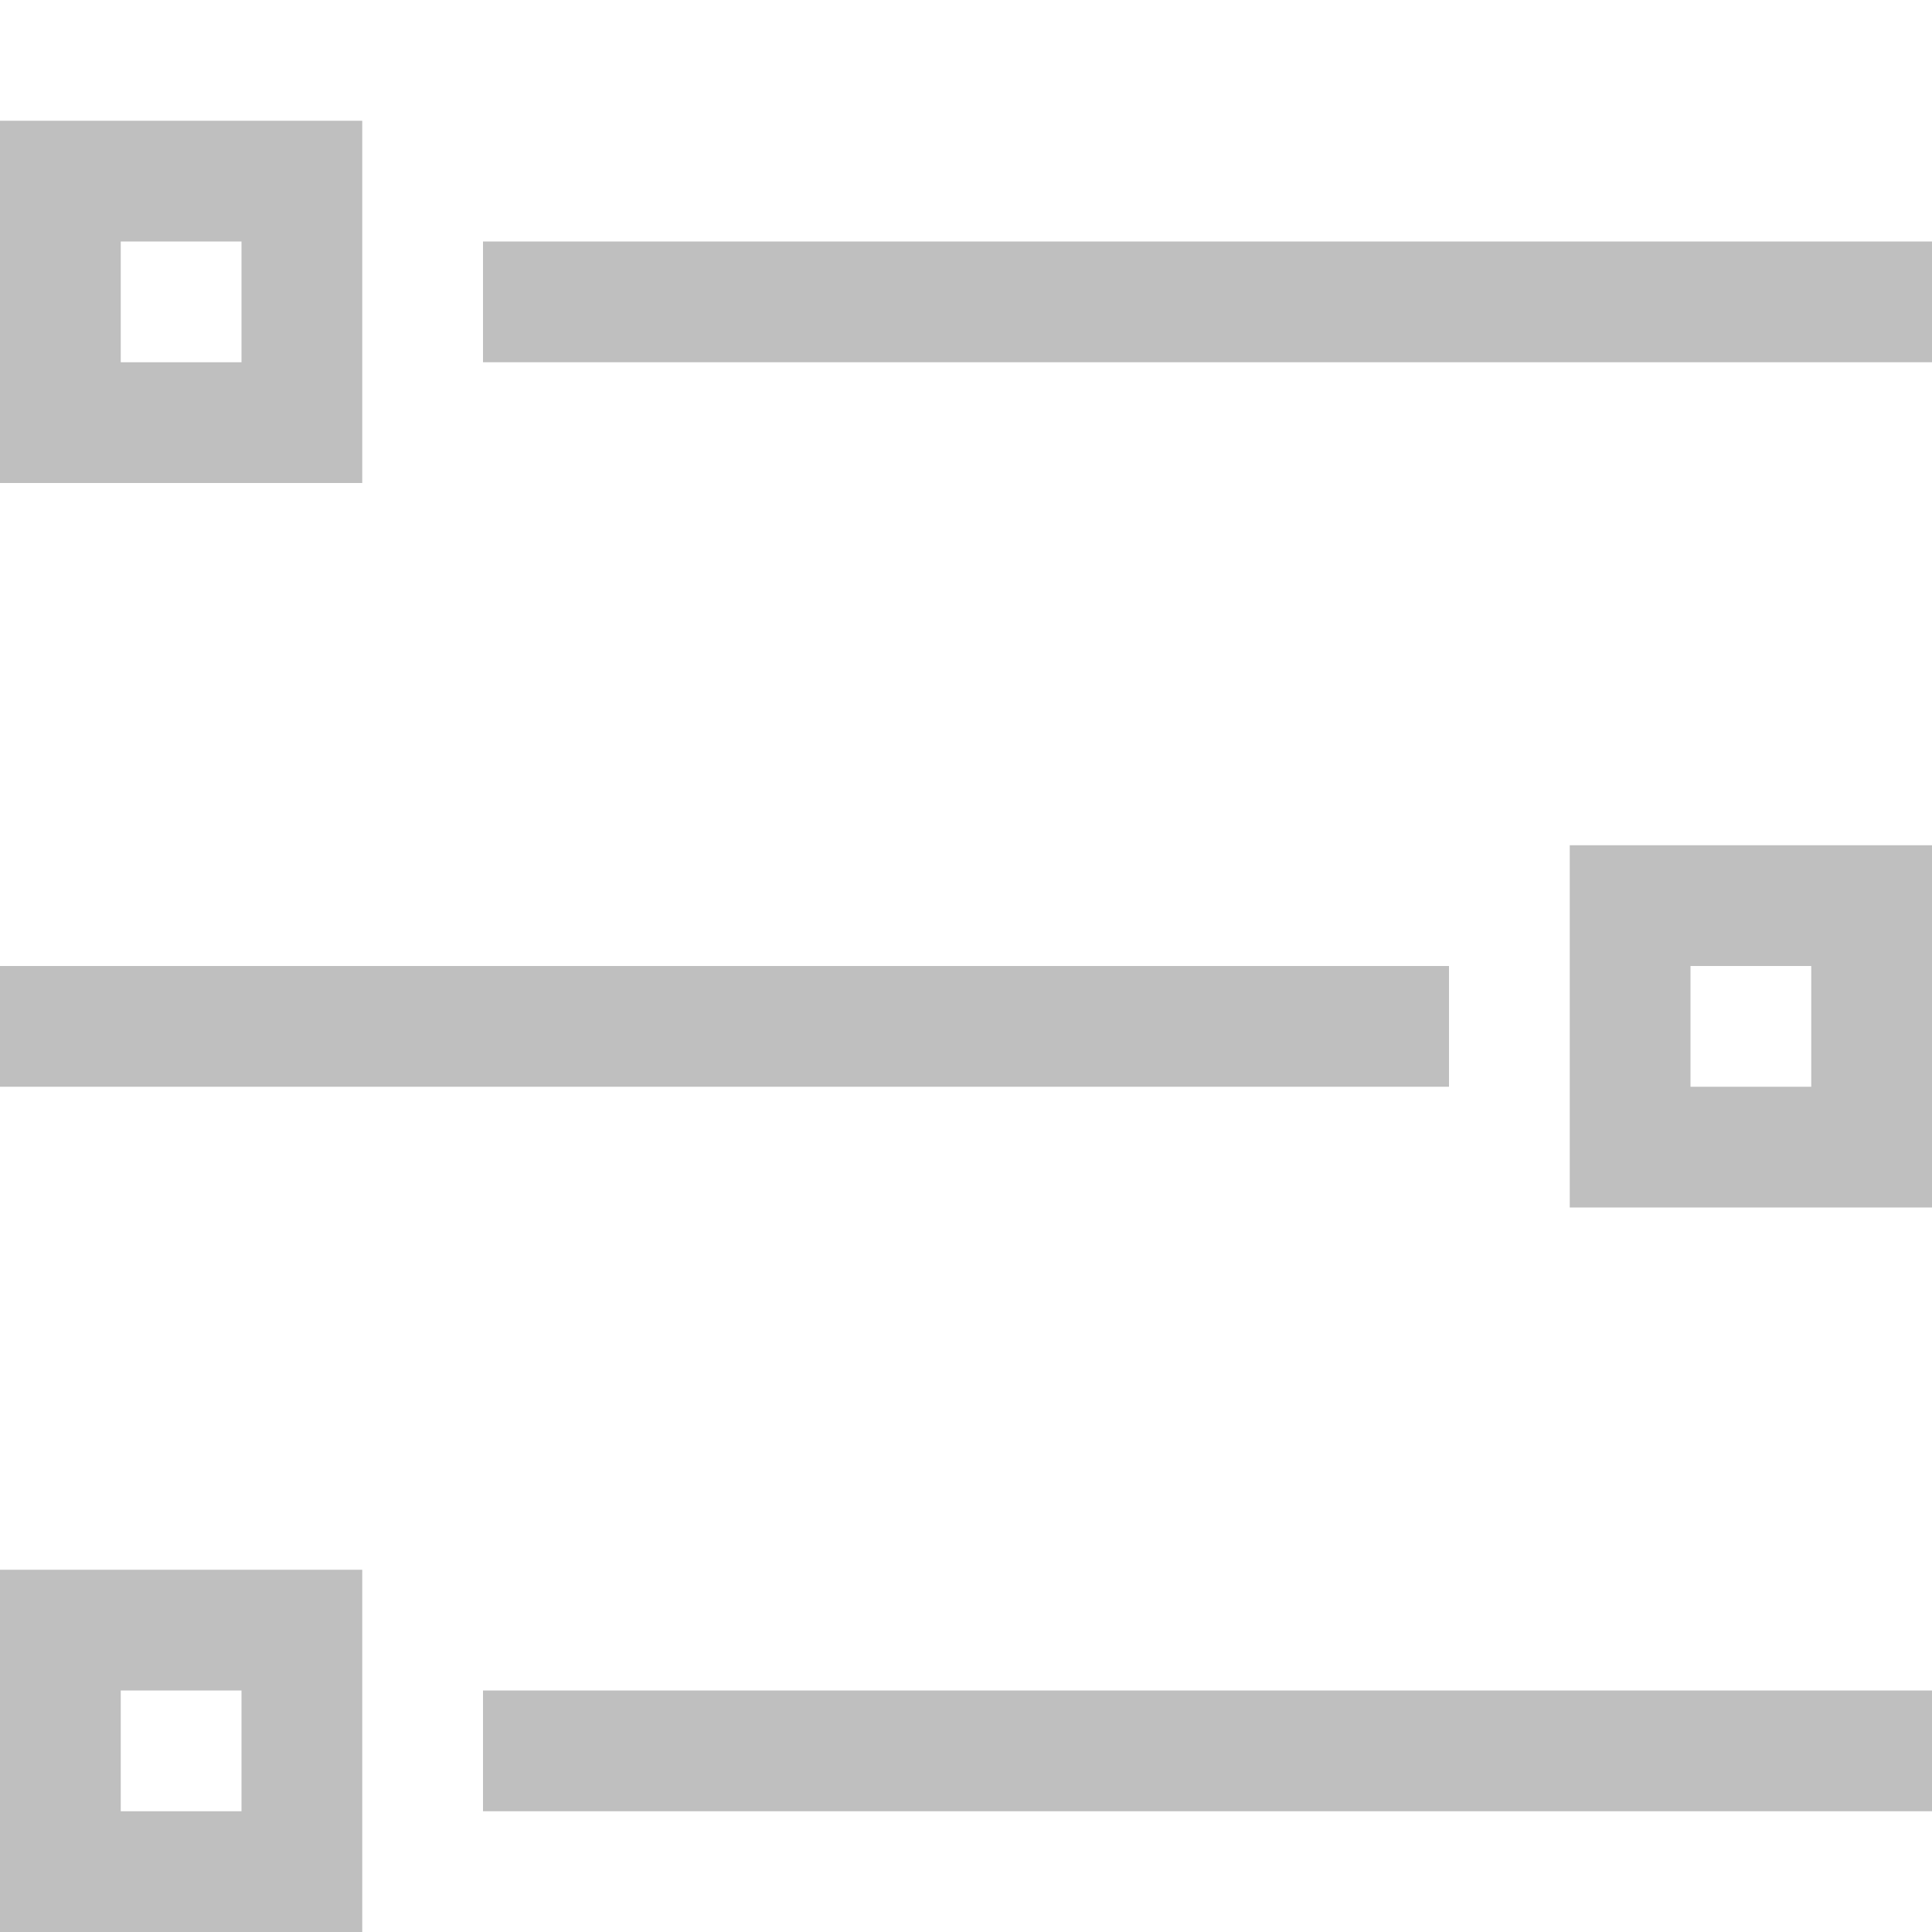
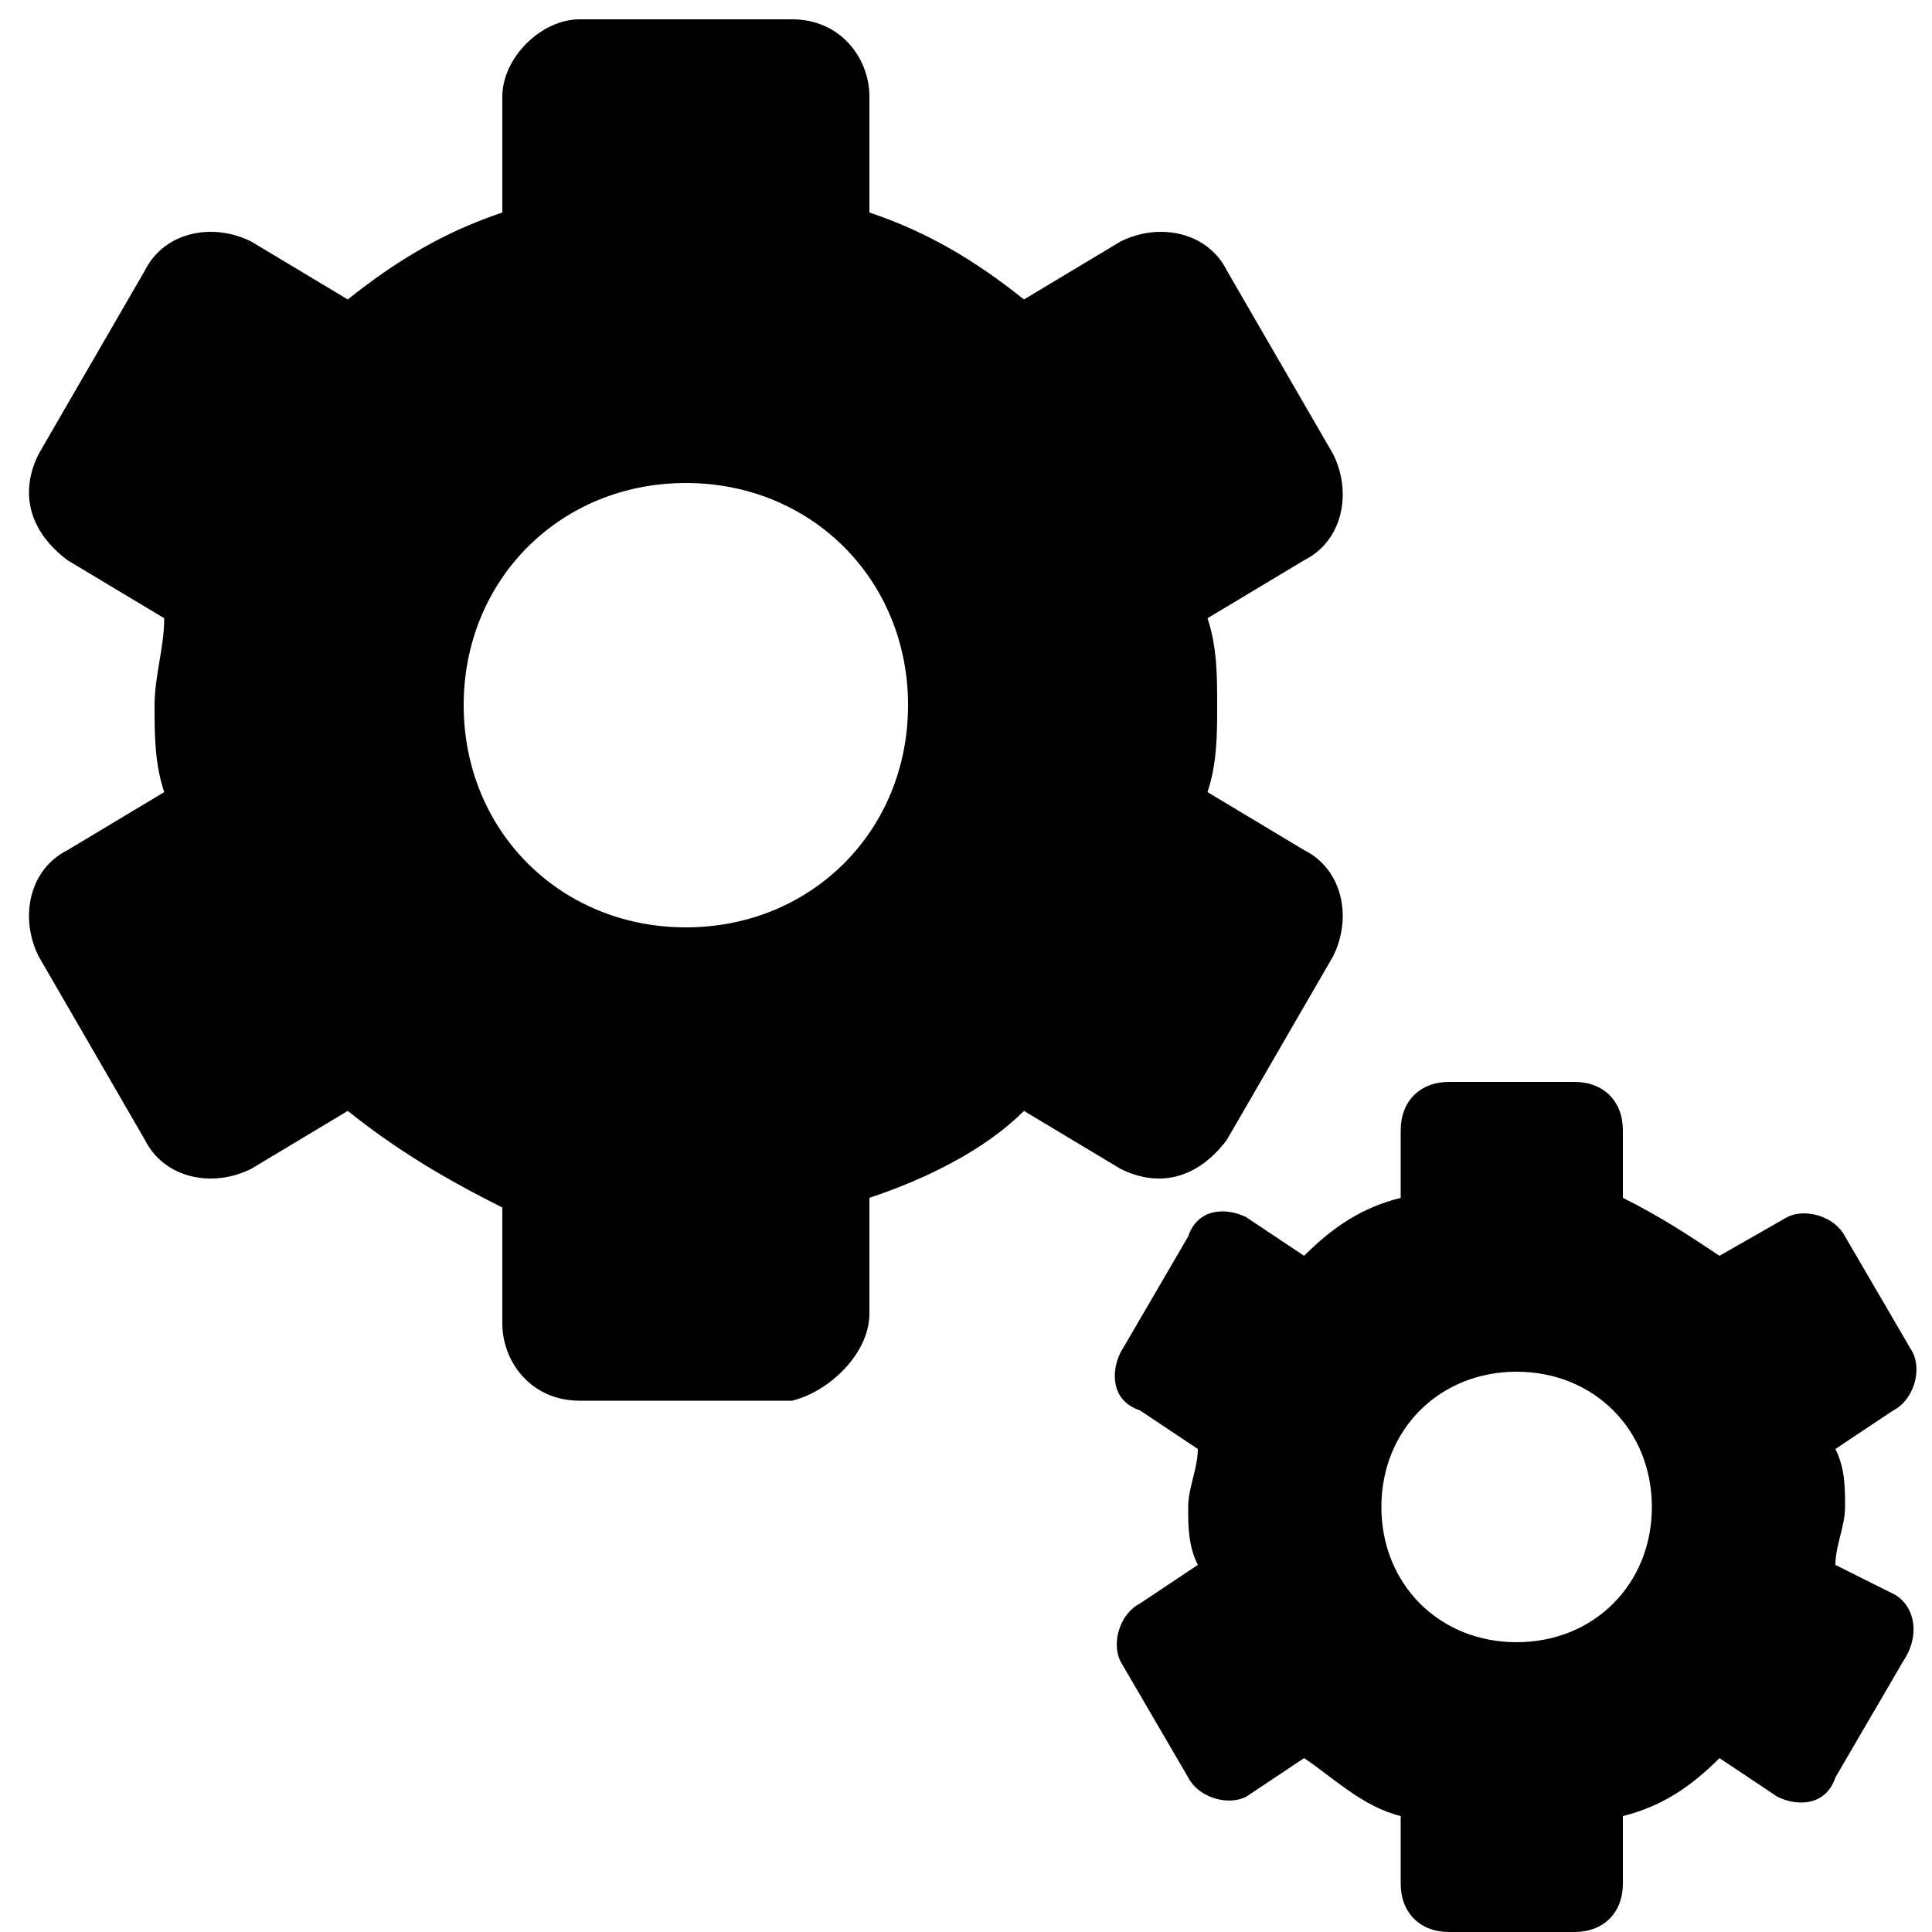
- <svg xmlns="http://www.w3.org/2000/svg" t="1715257103245" class="icon" viewBox="0 0 1024 1024" version="1.1" p-id="21063" width="200" height="200">
-   <path d="M256 128h768v64H256zM0 512h768v64H0zM256 896h768v64H256zM0 64h192V256H0V64zM64 128v64H128V128H64zM832 448H1024V640H832V448zM896 512v64h64V512H896zM0 832h192V1024H0V832z m64 64v64H128V896H64z" fill="#bfbfbf" p-id="21064" />
+ <svg xmlns="http://www.w3.org/2000/svg" t="1750678981125" class="icon" viewBox="0 0 1024 1024" version="1.1" p-id="6580" width="200" height="200">
+   <path d="M691.2 450.56L640 419.84c5.12-15.36 5.12-30.72 5.12-46.08s0-30.72-5.12-46.08l51.2-30.72c20.48-10.24 25.6-35.84 15.36-56.32l-56.32-97.28C640 122.88 614.4 117.76 593.92 128l-51.2 30.72c-25.6-20.48-51.2-35.84-81.92-46.08V51.2c0-20.48-15.36-40.96-40.96-40.96H307.2c-20.48 0-40.96 20.48-40.96 40.96v61.44c-30.72 10.24-56.32 25.6-81.92 46.08L133.12 128c-20.48-10.24-46.08-5.12-56.32 15.36l-56.32 97.28c-10.24 20.48-5.12 40.96 15.36 56.32l51.2 30.72c0 15.36-5.12 30.72-5.12 46.08s0 30.72 5.12 46.08l-51.2 30.72c-20.48 10.24-25.6 35.84-15.36 56.32l56.32 97.28c10.24 20.48 35.84 25.6 56.32 15.36l51.2-30.72c25.6 20.48 51.2 35.84 81.92 51.2v61.44c0 20.48 15.36 40.96 40.96 40.96h112.64c20.48-5.12 40.96-25.6 40.96-46.08v-61.44c30.72-10.24 61.44-25.6 81.92-46.08l51.2 30.72c20.48 10.24 40.96 5.12 56.32-15.36l56.32-97.28c10.24-20.48 5.12-46.08-15.36-56.32z m-327.68 40.96c-66.56 0-117.76-51.2-117.76-117.76S296.96 256 363.52 256s117.76 51.2 117.76 117.76-51.2 117.76-117.76 117.76z m640 353.28l-30.72-15.36c0-10.24 5.12-20.48 5.12-30.72s0-20.48-5.12-30.72l30.72-20.48c10.24-5.12 15.36-20.48 10.24-30.72l-35.84-61.44c-5.12-10.24-20.48-15.36-30.72-10.24l-35.84 20.48c-15.36-10.24-30.72-20.48-51.2-30.72v-35.84c0-15.36-10.24-25.6-25.6-25.6H768c-15.36 0-25.6 10.24-25.6 25.6v35.84c-20.48 5.12-35.84 15.36-51.2 30.72l-30.72-20.48c-10.24-5.12-25.6-5.12-30.72 10.24l-35.84 61.44c-5.12 10.24-5.12 25.6 10.24 30.72L634.88 768c0 10.24-5.12 20.48-5.12 30.72s0 20.48 5.12 30.72l-30.72 20.48c-10.24 5.12-15.36 20.48-10.24 30.72l35.84 61.44c5.12 10.24 20.48 15.36 30.72 10.24l30.72-20.48c15.36 10.24 30.72 25.6 51.2 30.72v35.84c0 15.36 10.24 25.6 25.6 25.6h66.56c15.36 0 25.6-10.24 25.6-25.6v-35.84c20.48-5.12 35.84-15.36 51.2-30.72l30.72 20.48c10.24 5.12 25.6 5.12 30.72-10.24l35.84-61.44c10.24-15.36 5.12-30.72-5.12-35.84z m-199.68 25.6c-40.96 0-71.68-30.72-71.68-71.68 0-40.96 30.72-71.68 71.68-71.68s71.68 30.72 71.68 71.68c0 40.96-30.72 71.68-71.68 71.68z" p-id="6581" />
</svg>
